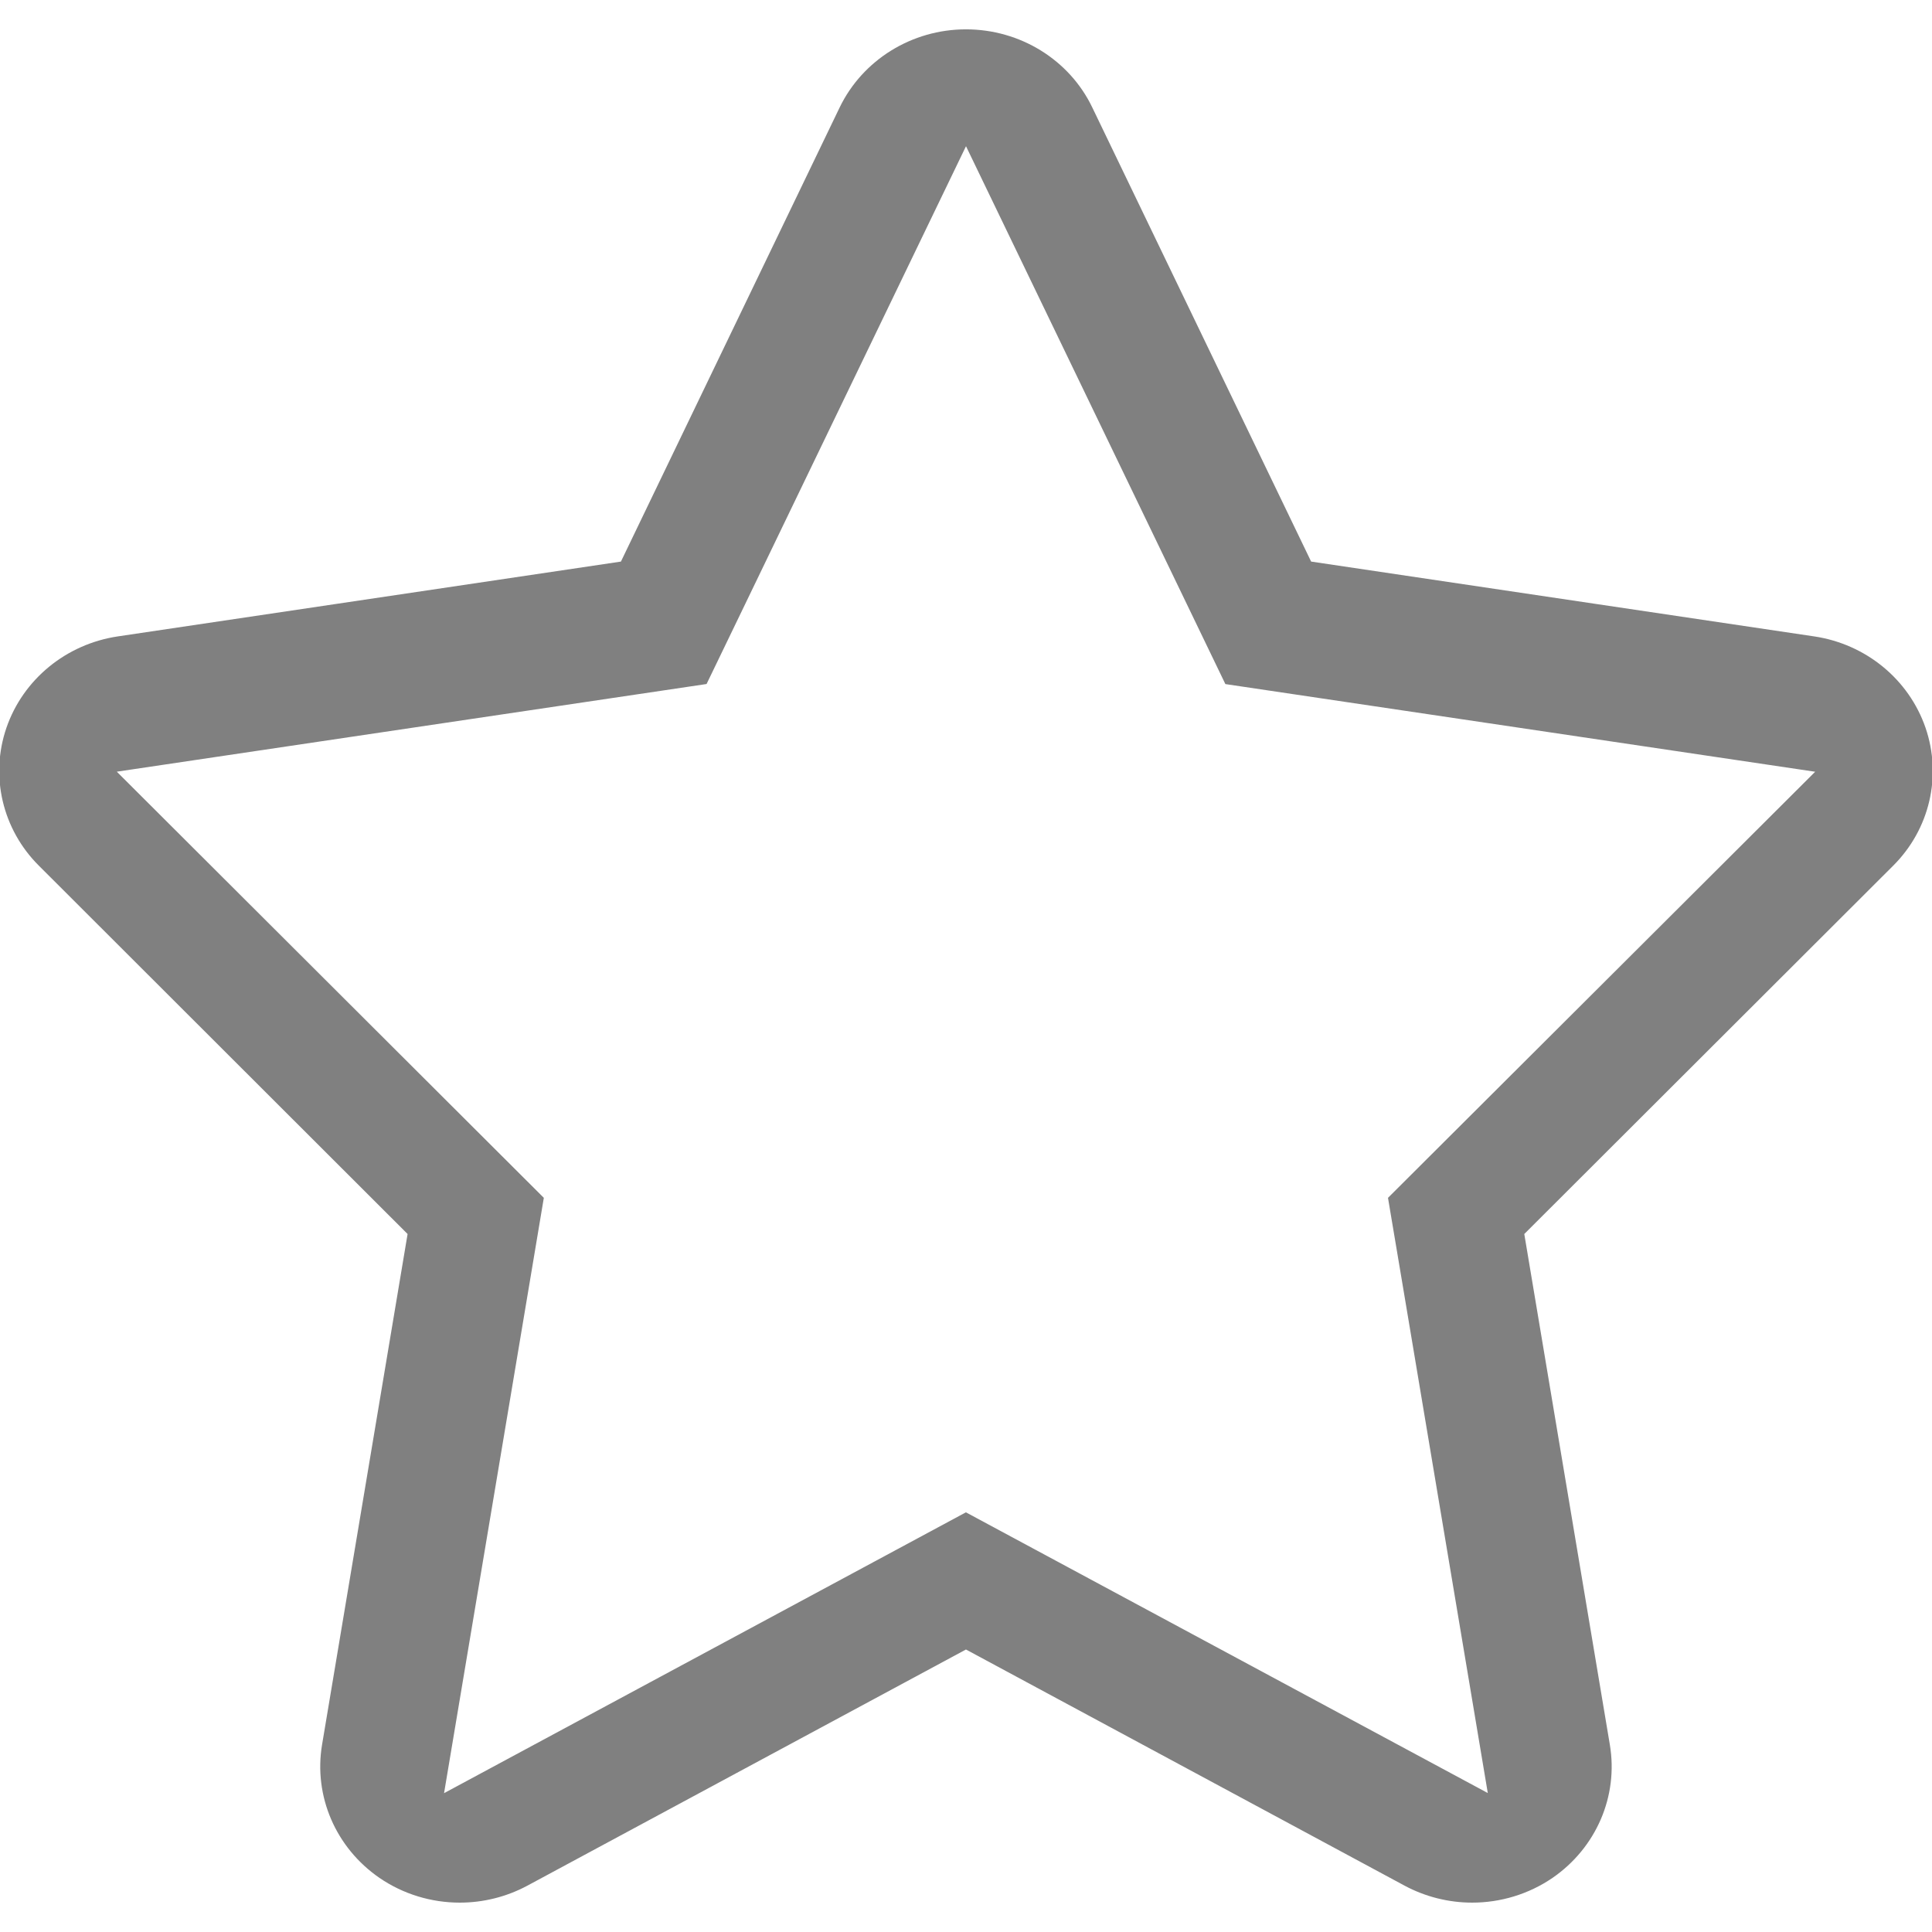
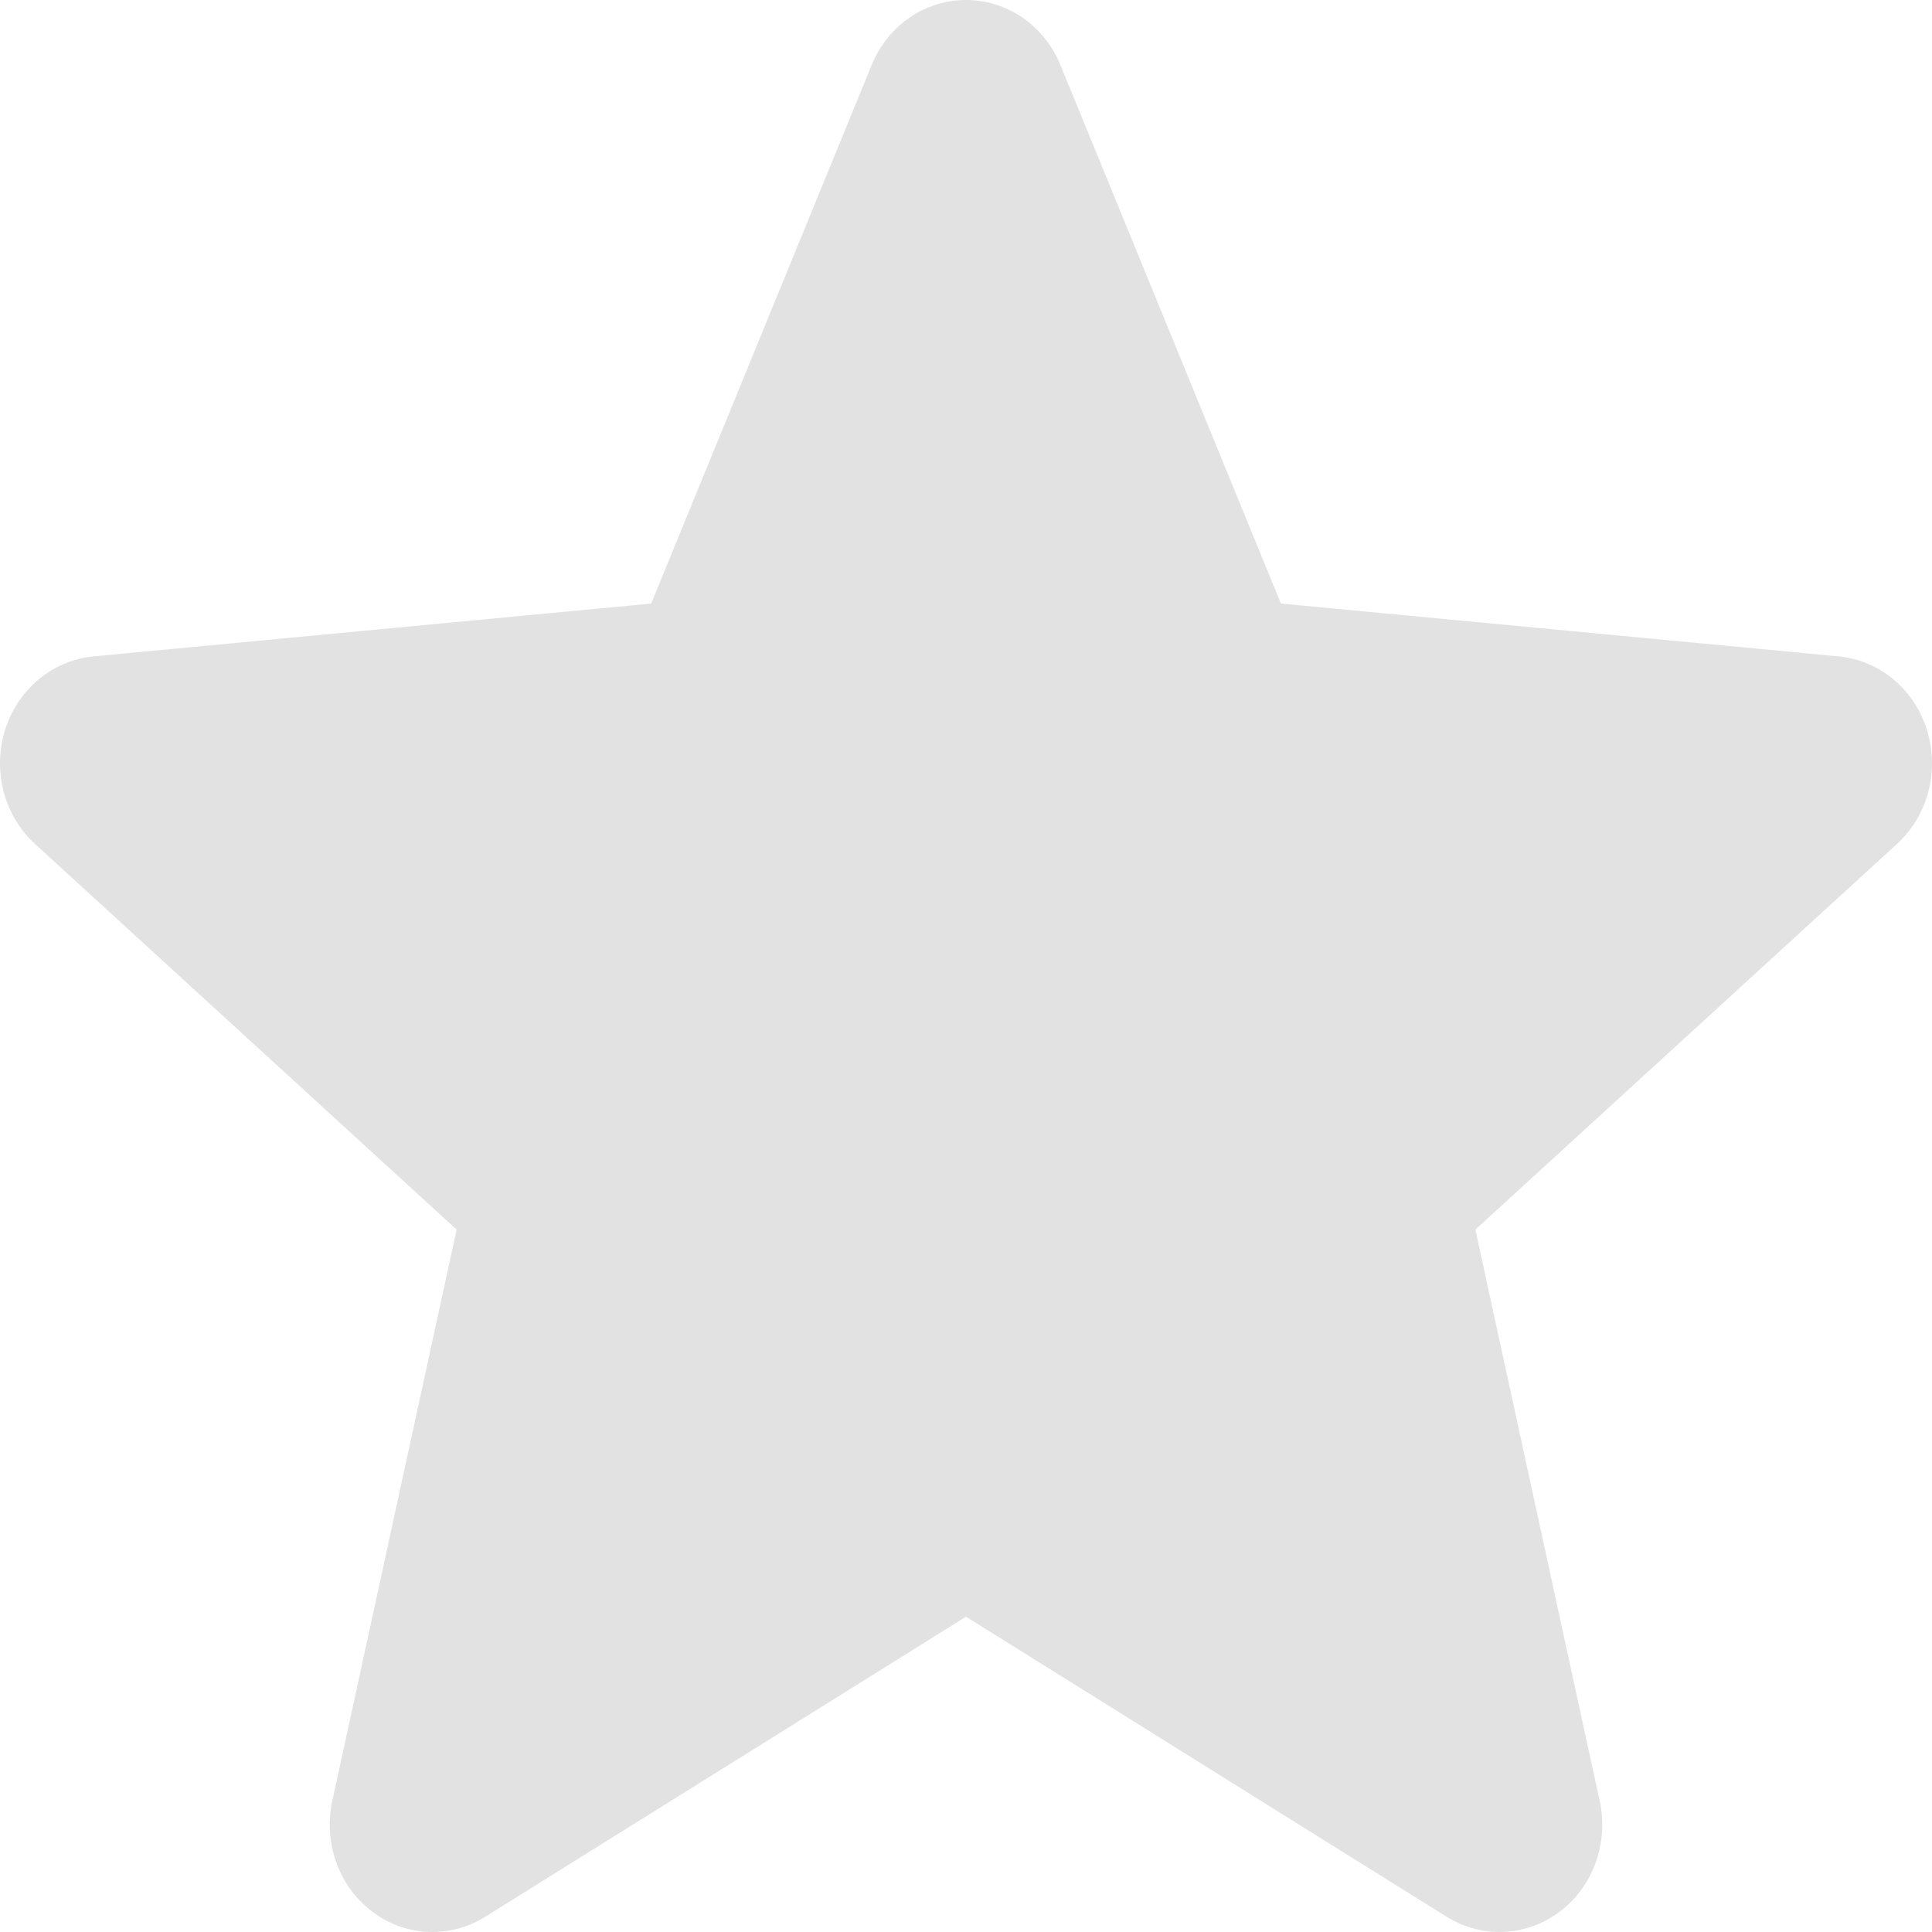
- <svg xmlns="http://www.w3.org/2000/svg" width="16" height="16" viewBox="0 0 1024 1024" fill="#000000">
-   <rect x="0" y="0" width="1024" height="1024" rx="8" fill="none" />
-   <svg viewBox="0 0 1024 1024" x="0" y="0" width="1024" height="1024" fill="gray">
-     <path d="m512 77.488l137.472 285.088L962.08 409.04L735.664 634.88l7.616 45.311l45.28 270.16l-276.607-148.784L235.36 950.415l45.295-270.224l7.584-45.311L61.904 409.008l312.592-46.464L395.04 320zm-.017-61.936c-28.656 0-54.784 16.176-66.977 41.456l-115.904 240.64l-266.704 39.664c-27.391 4.096-50.143 22.8-58.975 48.384c-8.817 25.664-2.145 53.904 17.199 73.152l195.408 195.2l-45.328 270.656c-4.56 27.28 7.232 54.624 30.368 70.576c12.72 8.737 27.664 13.153 42.624 13.153c12.32 0 24.64-2.992 35.793-8.977l232.496-125.184l232.512 125.184a75.853 75.853 0 0 0 35.776 8.977c14.96 0 29.905-4.416 42.657-13.153c23.103-15.952 34.91-43.295 30.319-70.576l-45.344-270.656l195.504-195.2c19.344-19.248 25.968-47.504 17.152-73.152c-8.848-25.616-31.6-44.32-58.976-48.385l-266.656-39.664l-115.968-240.64c-12.112-25.311-38.256-41.455-66.976-41.455z" />
-   </svg>
+ <svg xmlns="http://www.w3.org/2000/svg" width="20" height="20" viewBox="0 0 20 20" fill="#E2E2E2">
+   <path d="M19.948 7.557C19.816 7.134 19.457 6.835 19.034 6.795L13.26 6.248L10.978 0.674C10.81 0.264 10.427 0 10 0C9.573 0 9.19 0.264 9.023 0.674L6.741 6.248L0.967 6.795C0.543 6.836 0.185 7.135 0.052 7.557C-0.079 7.979 0.042 8.443 0.362 8.736L4.727 12.729L3.44 18.643C3.346 19.078 3.507 19.528 3.853 19.789C4.039 19.93 4.257 20 4.477 20C4.665 20 4.853 19.948 5.022 19.843L10 16.736L14.977 19.843C15.343 20.07 15.802 20.049 16.147 19.789C16.493 19.528 16.654 19.078 16.56 18.643L15.273 12.729L19.638 8.736C19.958 8.443 20.079 7.98 19.948 7.557Z" />
</svg>
